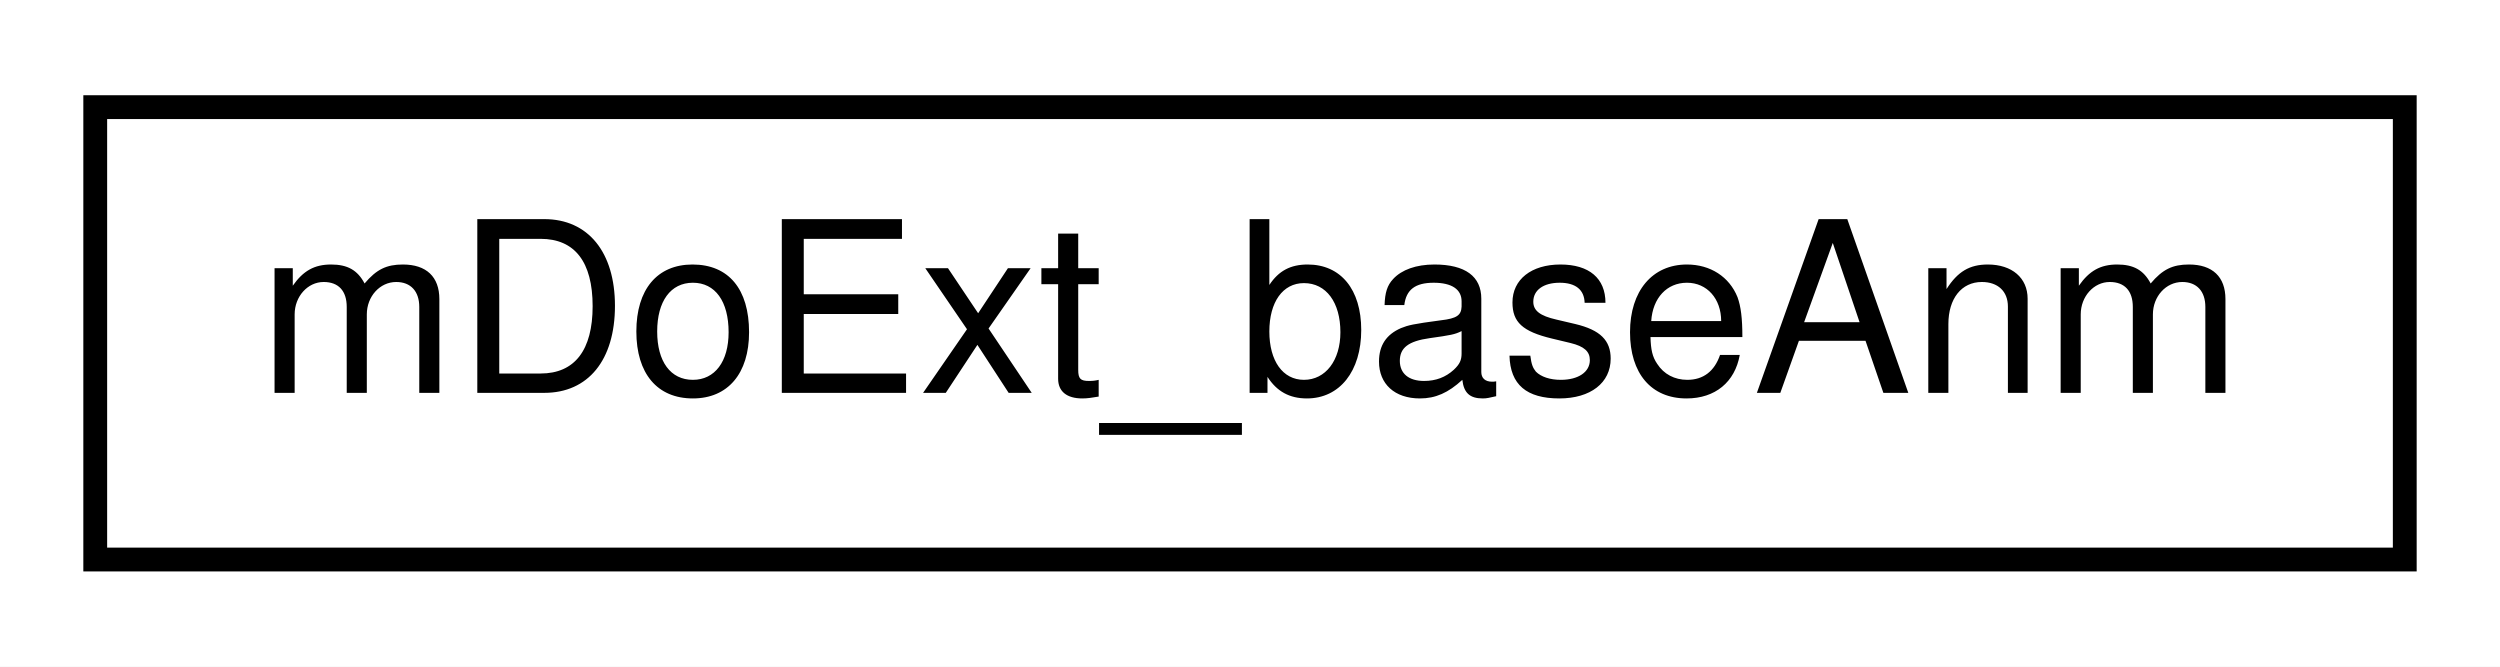
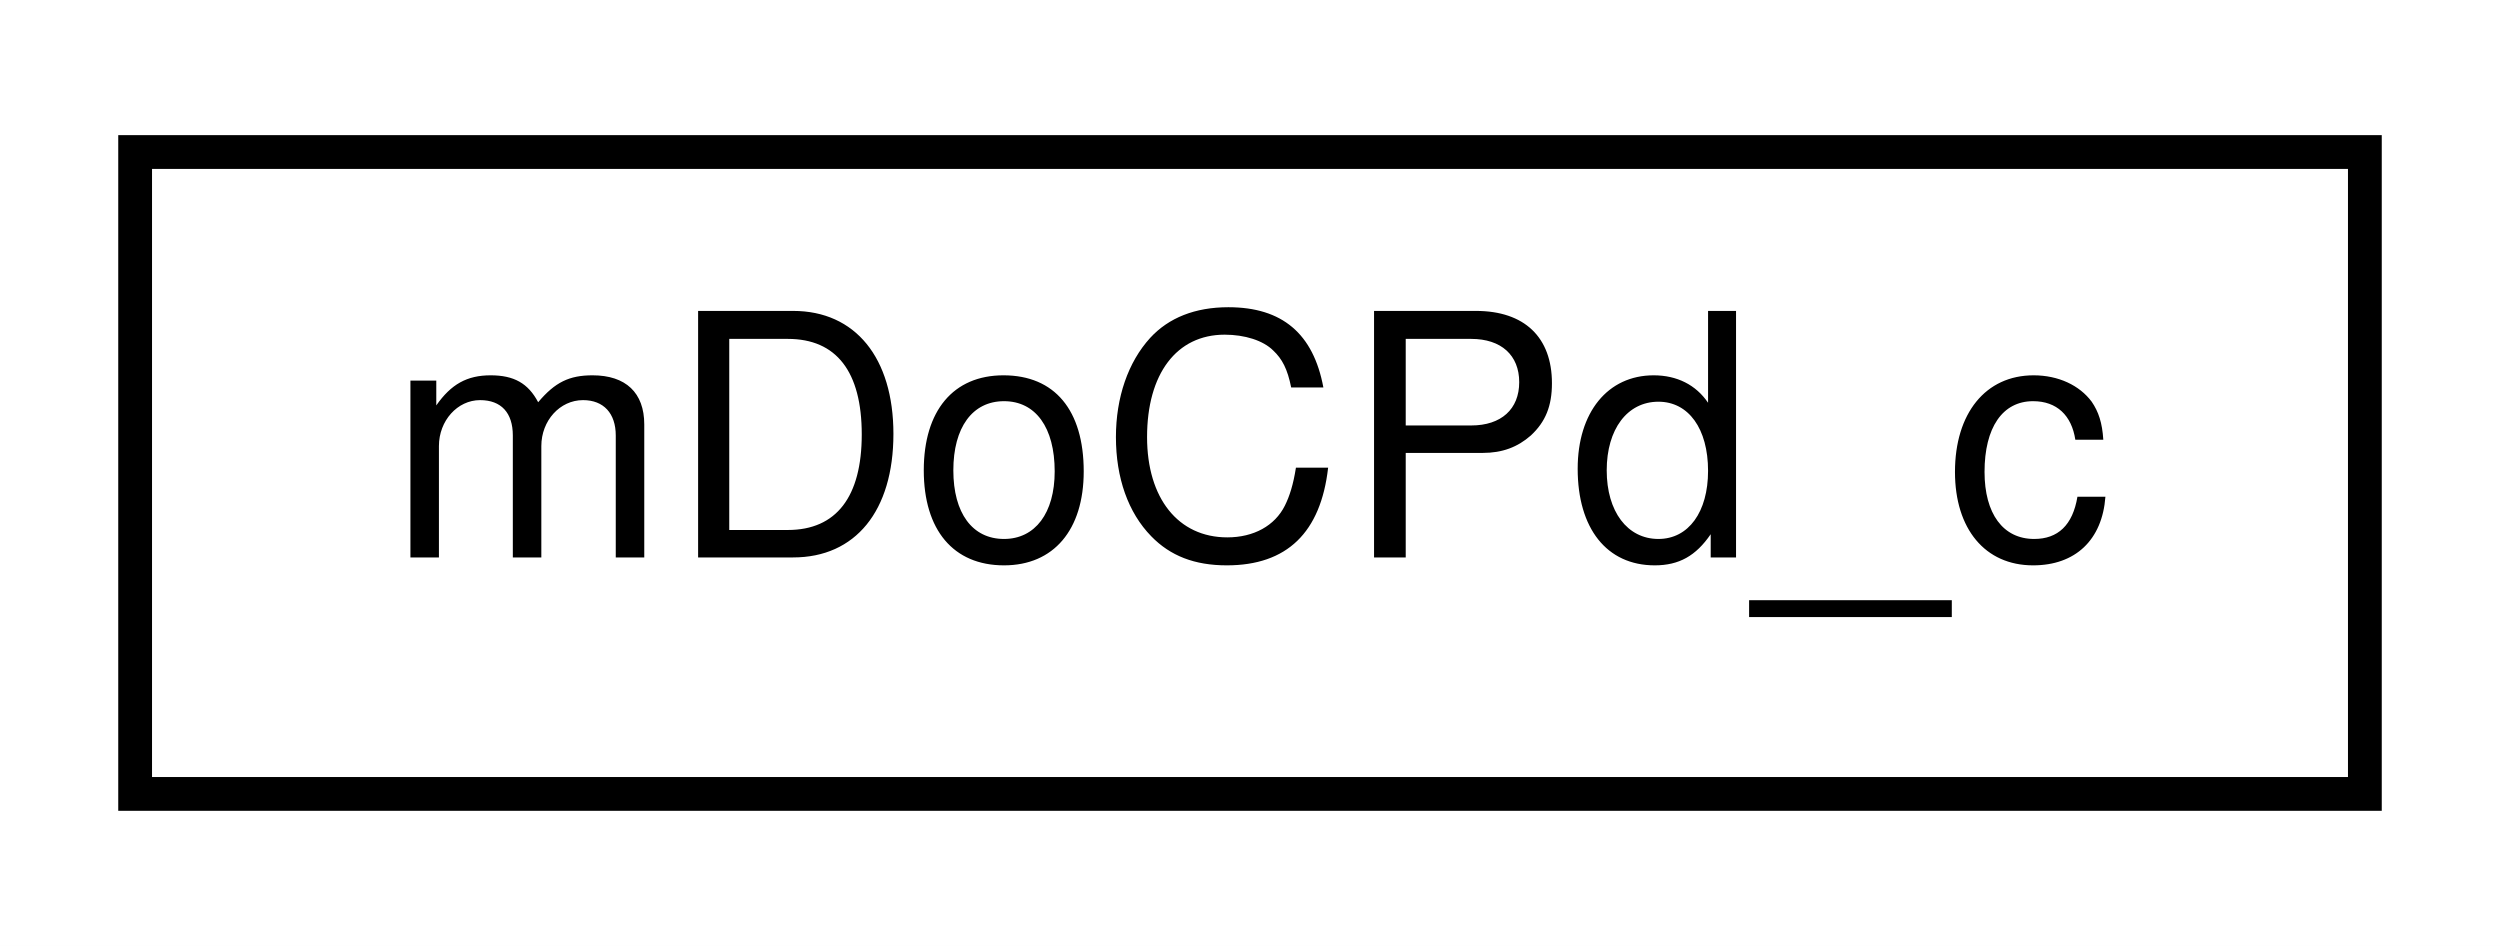
- <svg xmlns="http://www.w3.org/2000/svg" xmlns:xlink="http://www.w3.org/1999/xlink" width="105pt" height="28pt" viewBox="0.00 0.00 105.00 28.00">
+ <svg xmlns="http://www.w3.org/2000/svg" xmlns:xlink="http://www.w3.org/1999/xlink" width="74pt" height="28pt" viewBox="0.00 0.00 74.00 28.00">
  <g id="graph0" class="graph" transform="scale(1 1) rotate(0) translate(4 24)">
-     <polygon fill="white" stroke="transparent" points="-4,4 -4,-24 101,-24 101,4 -4,4" />
+     <polygon fill="white" stroke="transparent" points="-4,4 -4,-24 70,-24 70,4 -4,4" />
    <g id="node1" class="node">
      <g id="a_node1">
-         <a xlink:href="classmDoExt__baseAnm.html" target="_top" xlink:title=" ">
-           <polygon fill="white" stroke="black" points="0,-0.5 0,-19.5 97,-19.5 97,-0.5 0,-0.5" />
-           <text text-anchor="middle" x="48.5" y="-7.5" font-family="Helvetica,sans-Serif" font-size="10.00">mDoExt_baseAnm</text>
+         <a xlink:href="structmDoCPd__c.html" target="_top" xlink:title=" ">
+           <polygon fill="white" stroke="black" points="0,-0.5 0,-19.5 66,-19.5 66,-0.5 0,-0.5" />
+           <text text-anchor="middle" x="33" y="-7.5" font-family="Helvetica,sans-Serif" font-size="10.00">mDoCPd_c</text>
        </a>
      </g>
    </g>
  </g>
</svg>
